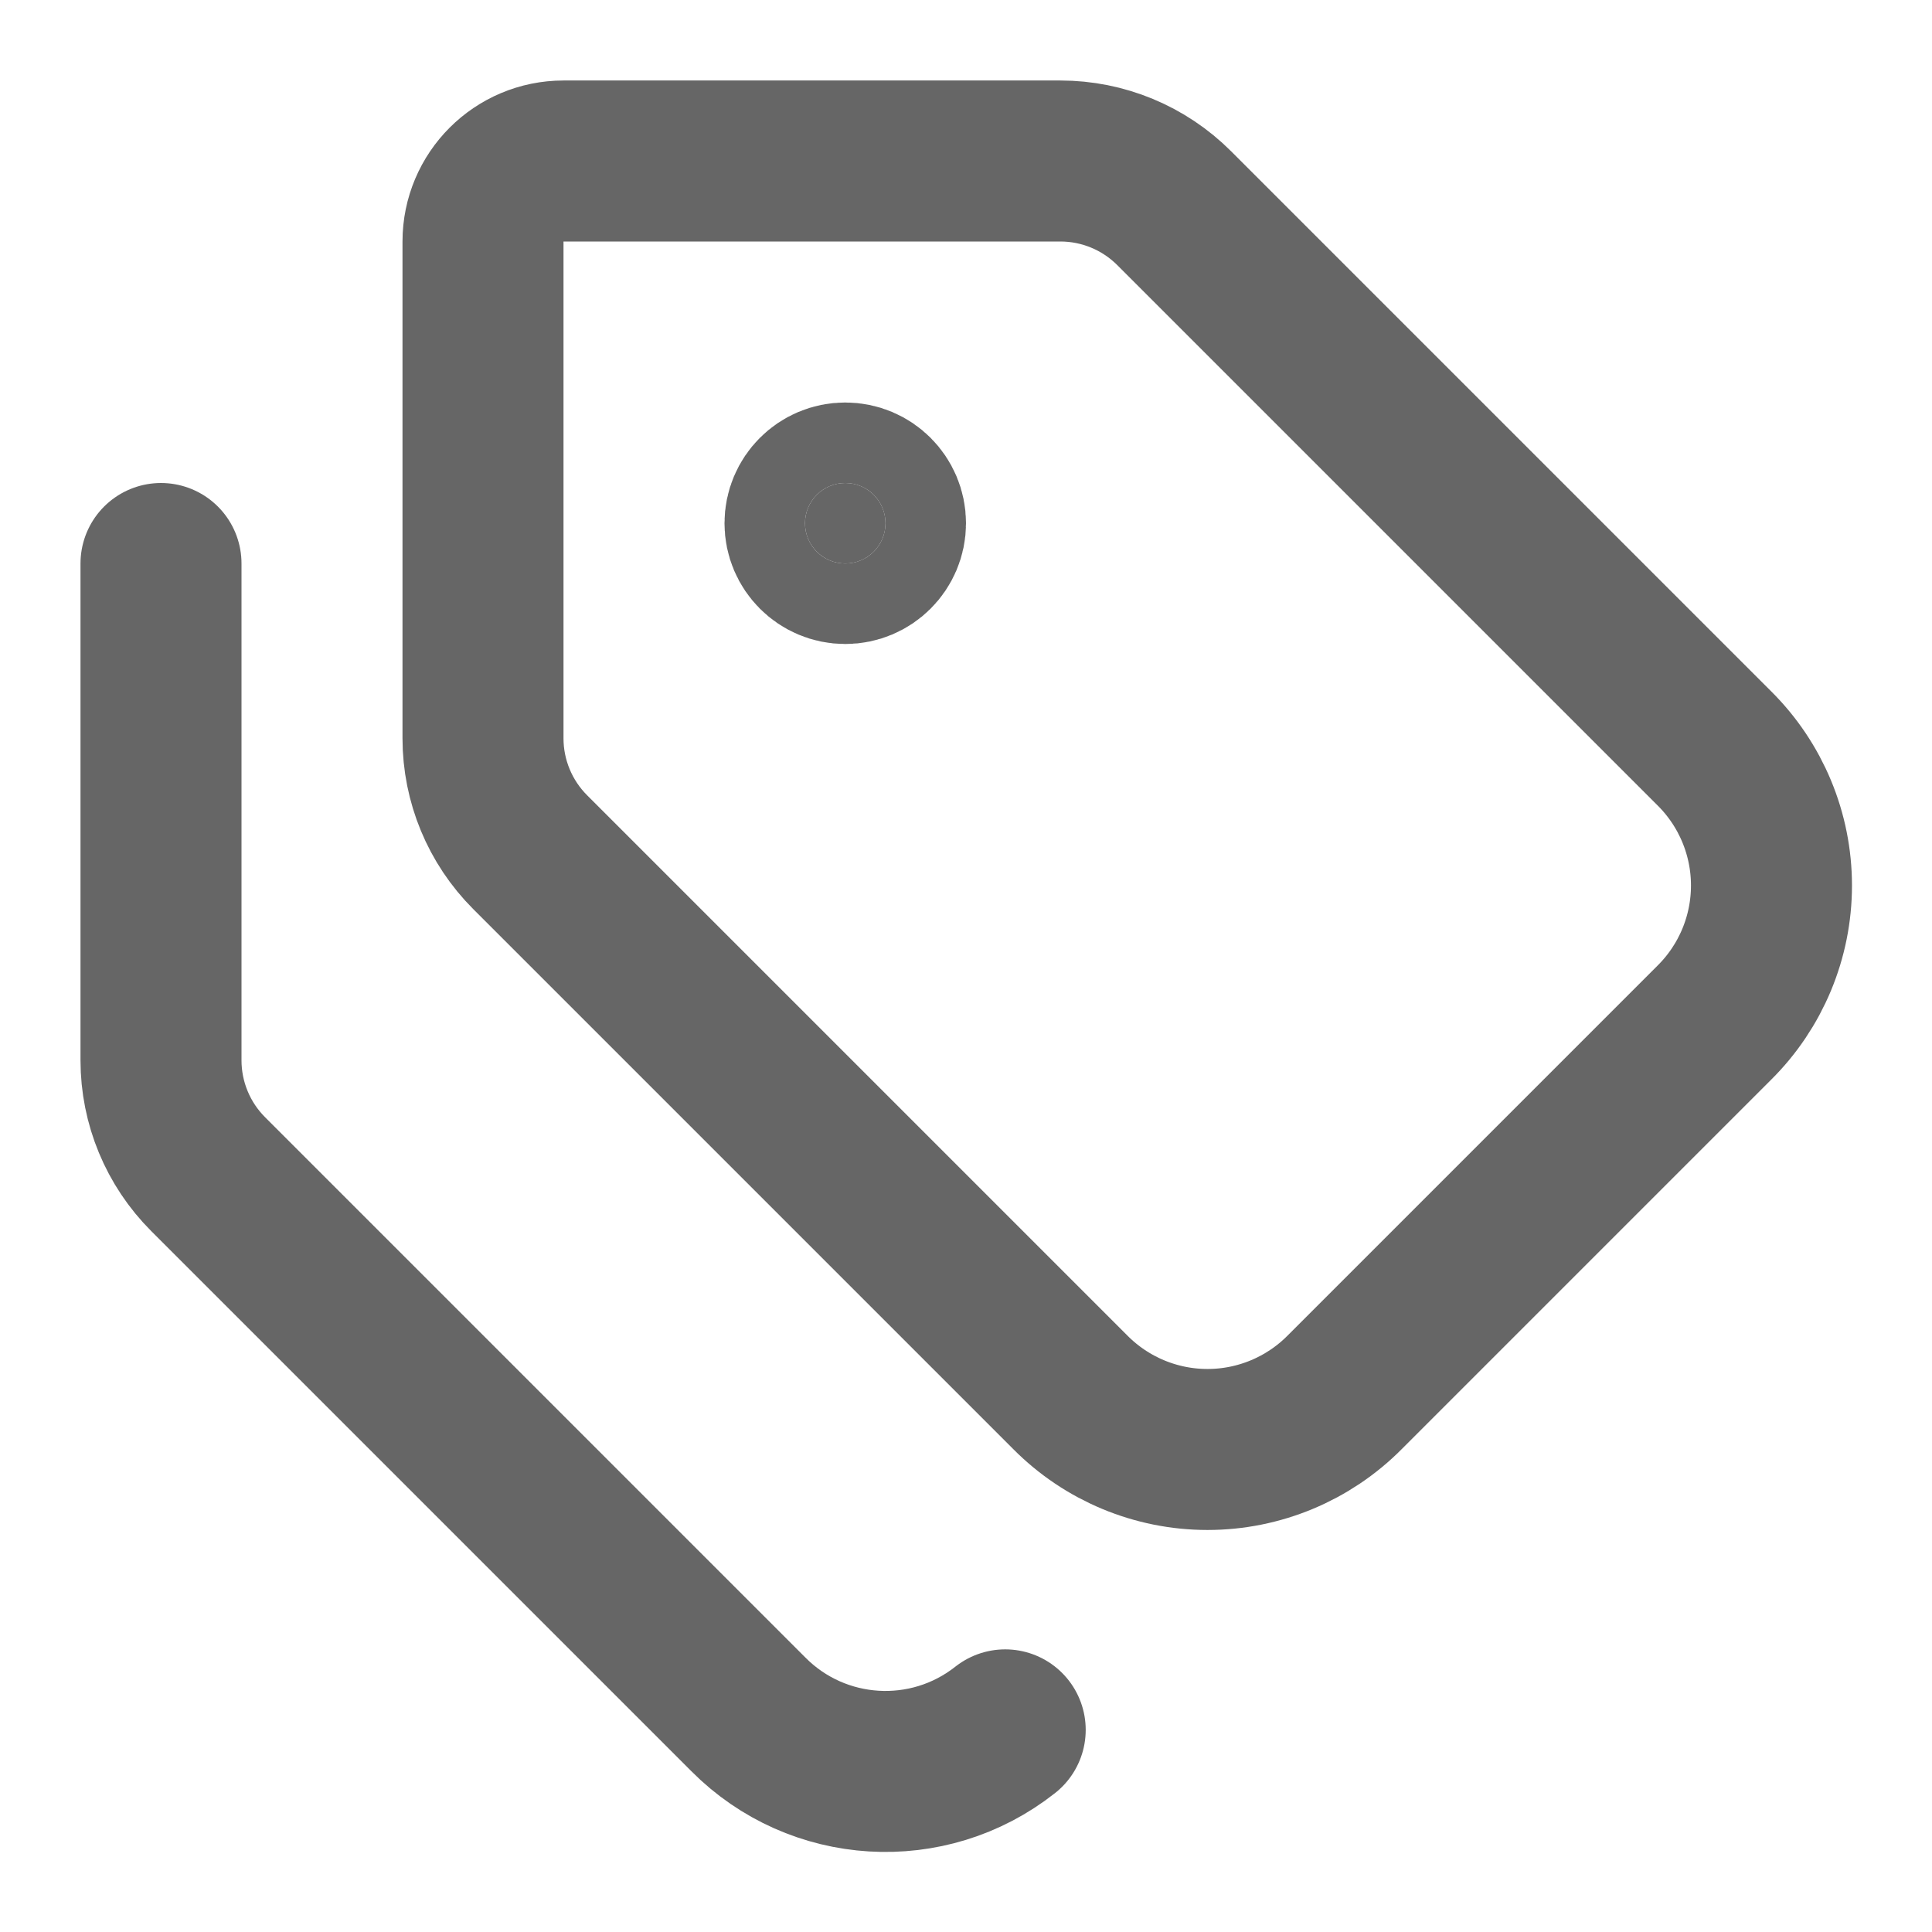
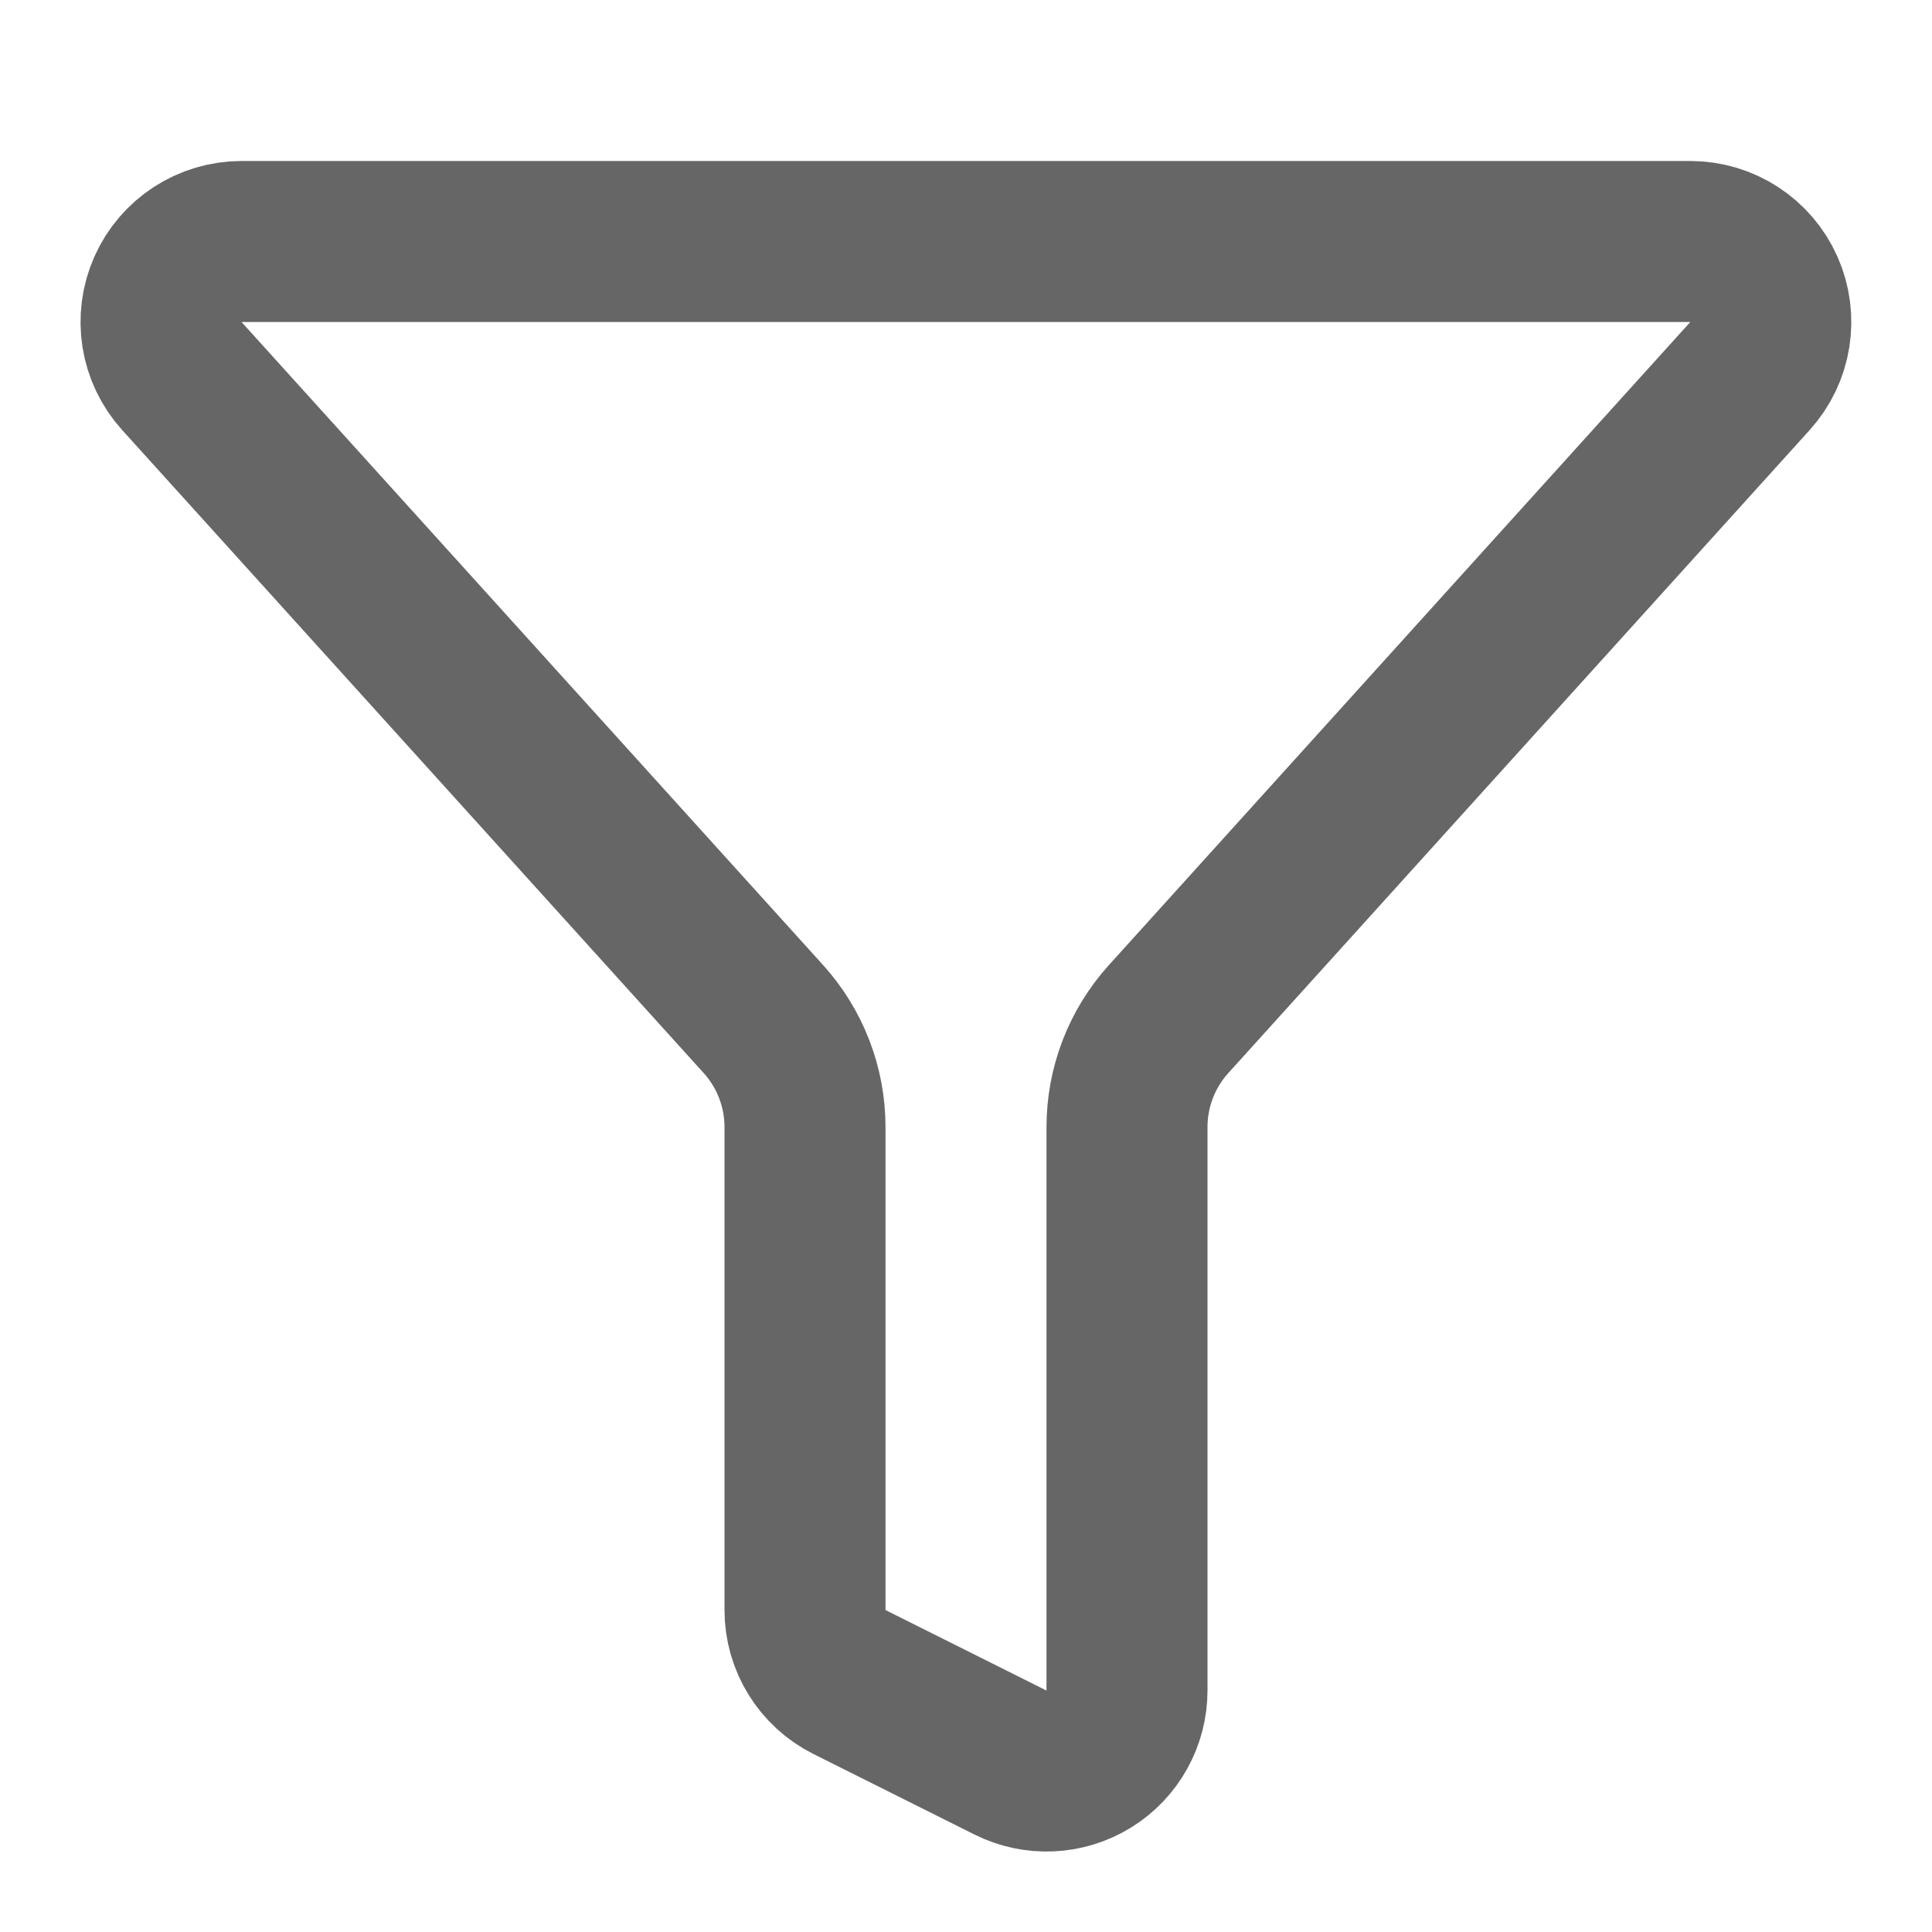
<svg xmlns="http://www.w3.org/2000/svg" width="24" height="24" viewBox="0 0 24 24" fill="none" stroke="#666" stroke-width="2" stroke-linecap="round" stroke-linejoin="round">
-   <path d="M13.172 2a2 2 0 0 1 1.414.586l6.71 6.71a2.4 2.4 0 0 1 0 3.408l-4.592 4.592a2.4 2.4 0 0 1-3.408 0l-6.71-6.71A2 2 0 0 1 6 9.172V3a1 1 0 0 1 1-1z" />
-   <path d="M2 7v6.172a2 2 0 0 0 .586 1.414l6.71 6.71a2.4 2.4 0 0 0 3.191.193" />
-   <circle cx="10.5" cy="6.5" r=".5" fill="#666" />
+   <path d="M10 20a1 1 0 0 0 .553.895l2 1A1 1 0 0 0 14 21v-7a2 2 0 0 1 .517-1.341L21.74 4.67A1 1 0 0 0 21 3H3a1 1 0 0 0-.742 1.67l7.225 7.989A2 2 0 0 1 10 14z" />
</svg>
